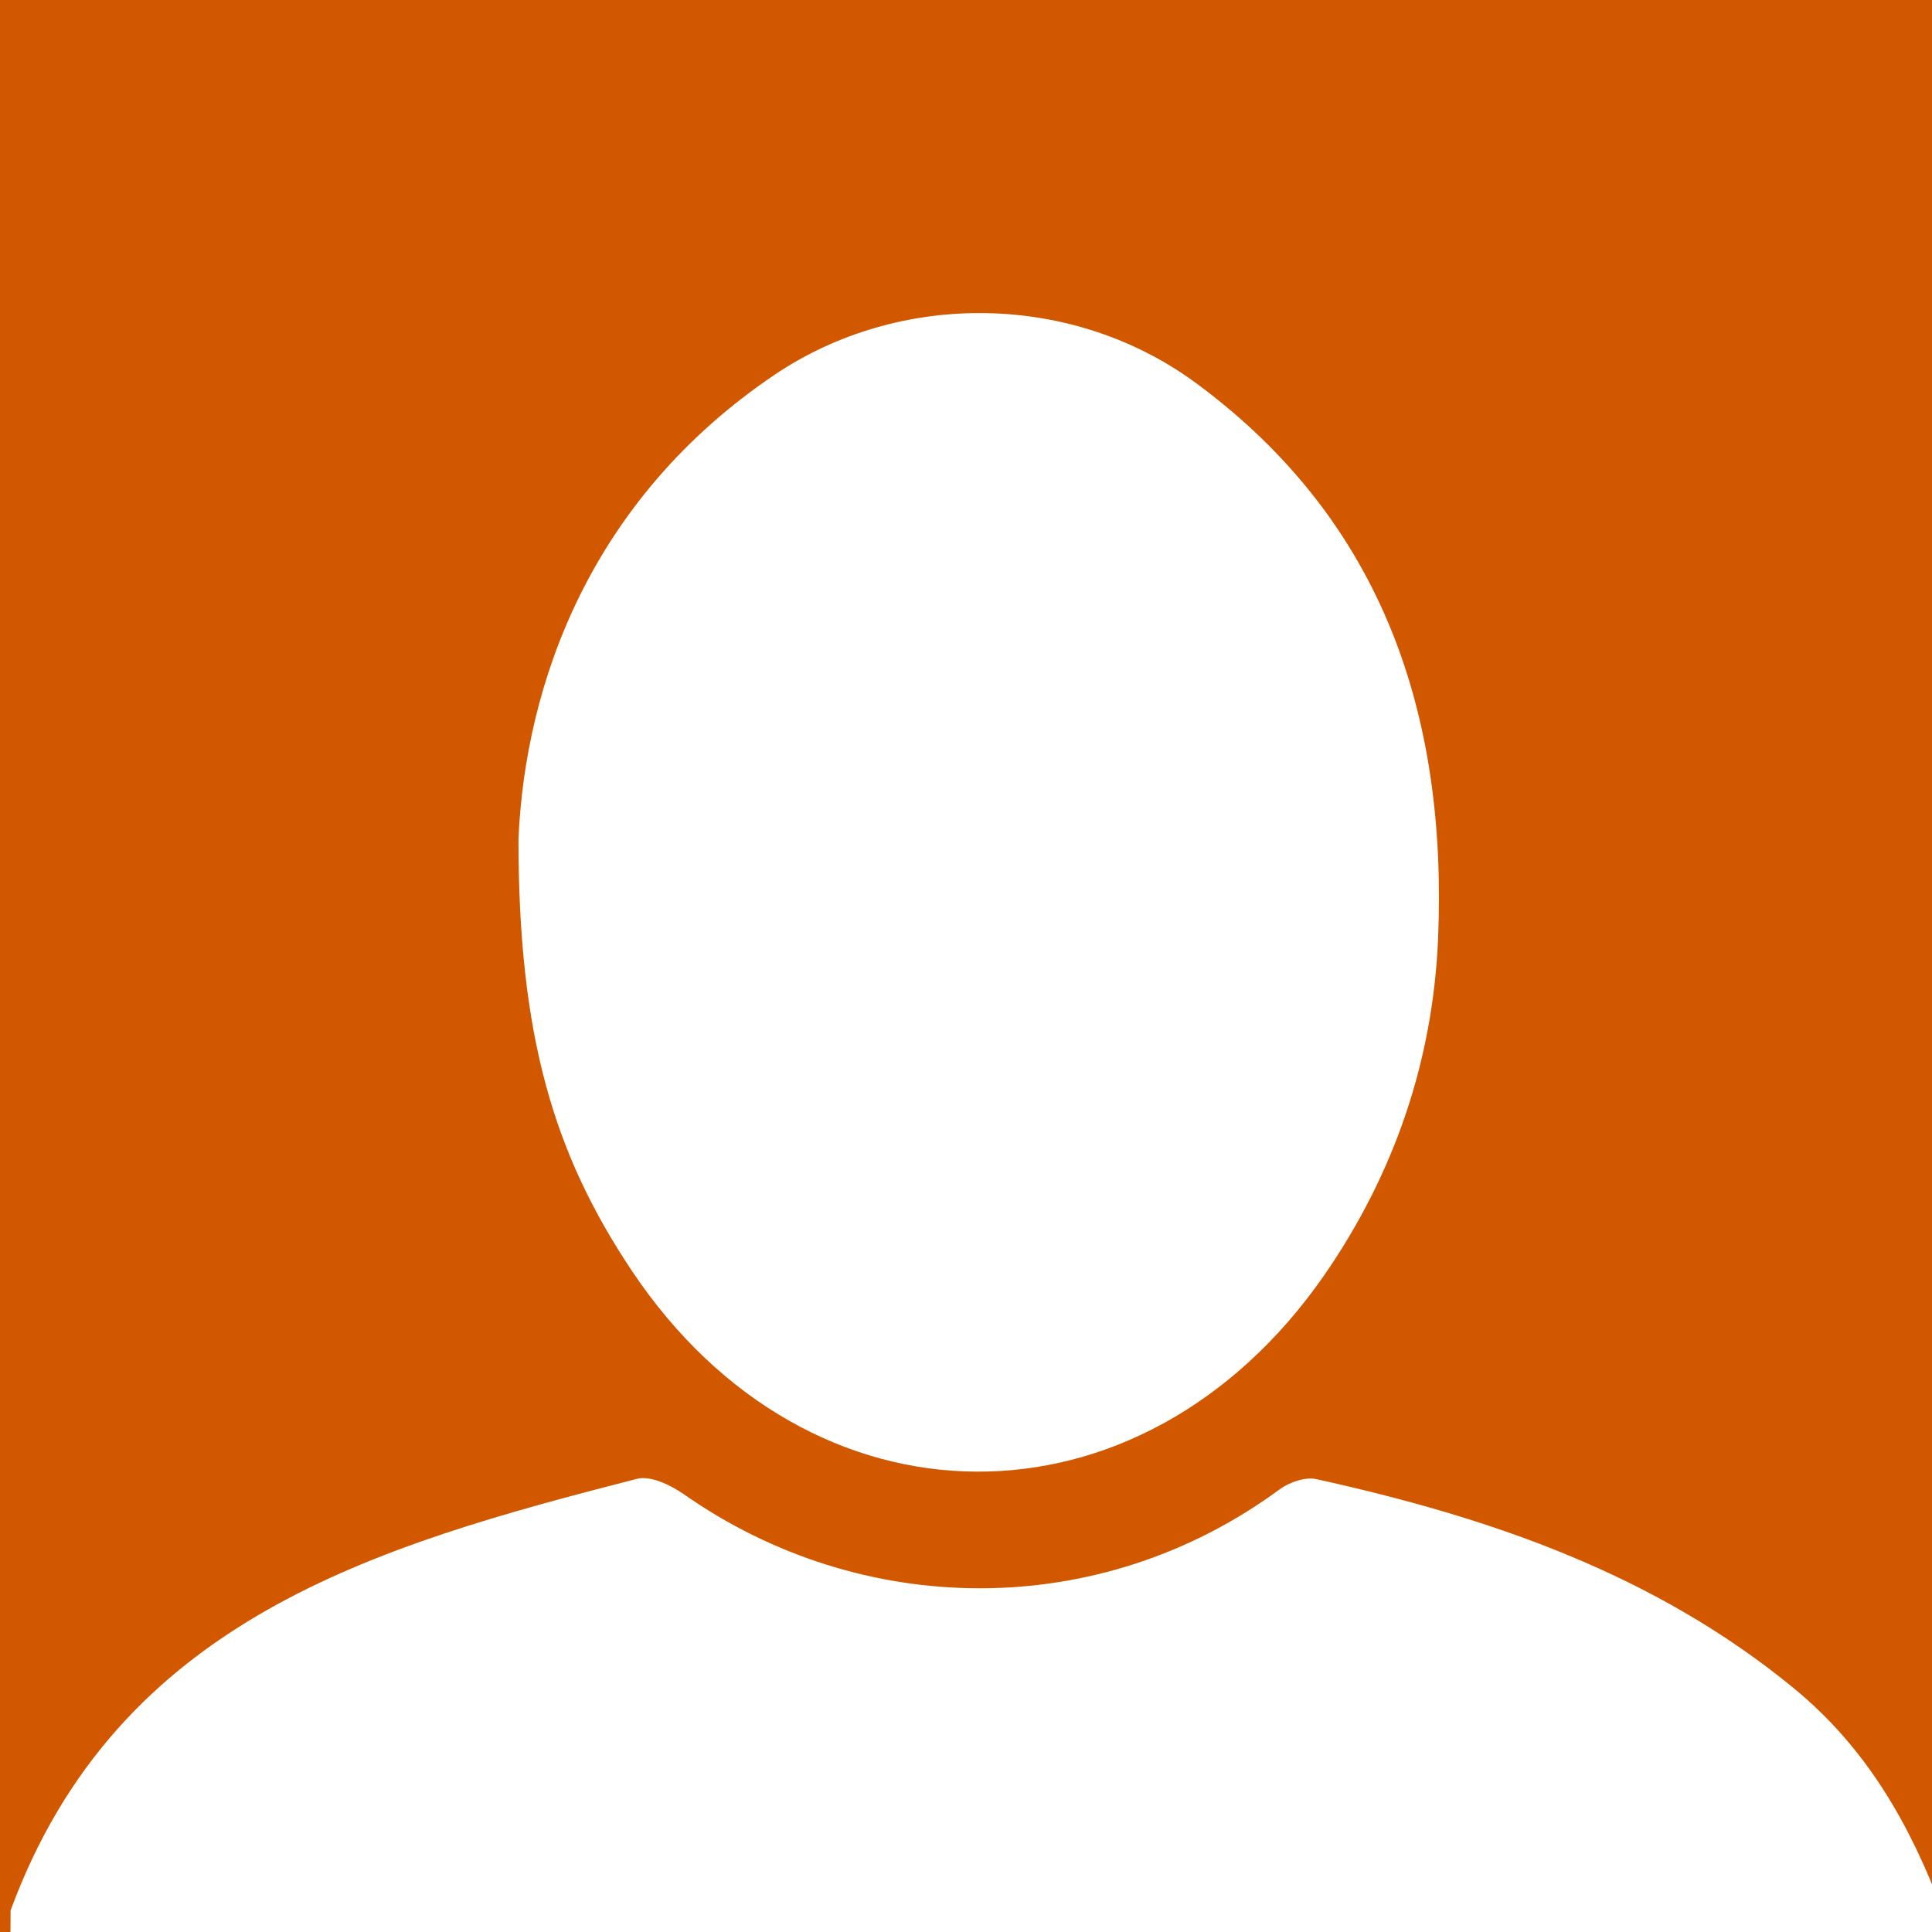
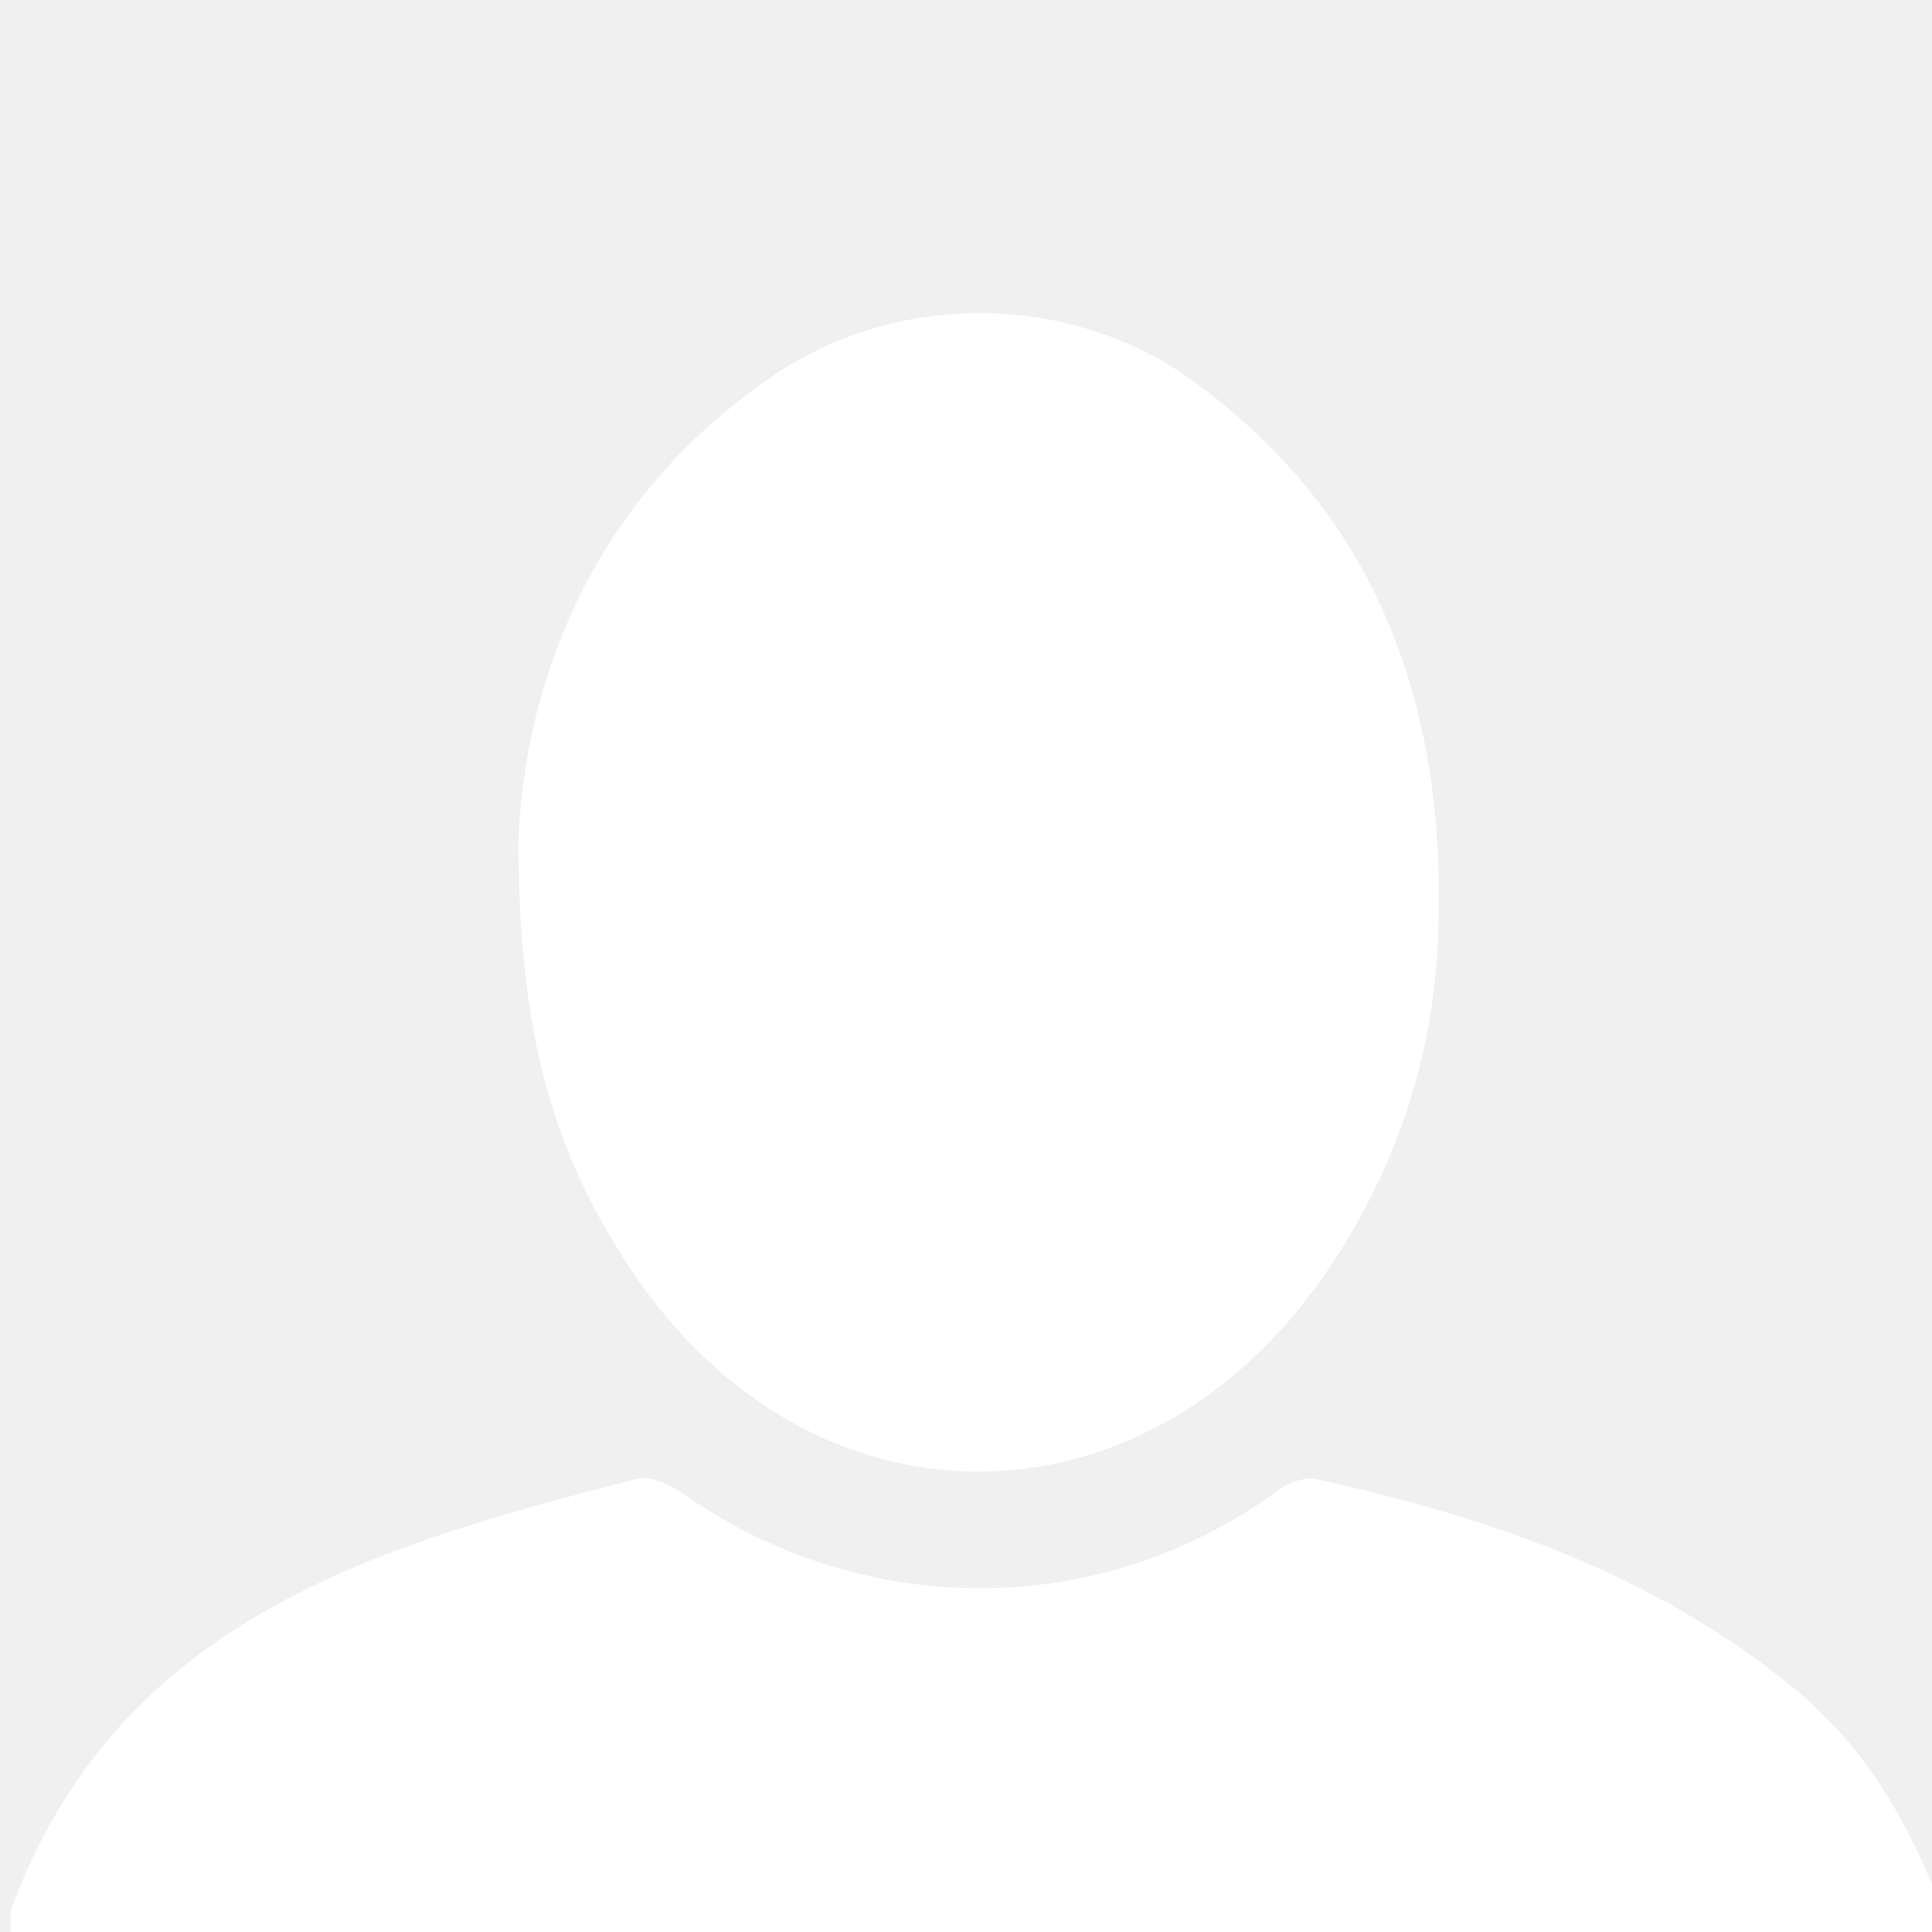
<svg xmlns="http://www.w3.org/2000/svg" version="1.1" id="Warstwa_1" x="0px" y="0px" viewBox="0 0 512 512" enable-background="new 0 0 512 512" xml:space="preserve">
-   <rect fill="#D25800" width="512" height="512" />
  <g>
    <path fill="#FFFFFF" d="M2.8,506.3c28.4-77.2,96.8-96.6,166-114.4c3.6-0.9,8.8,1.6,12.3,4c47.1,33.1,110.2,34,158-1.2   c2.6-1.9,6.9-3.4,9.8-2.7c45.8,10.1,89.5,25,126.6,55.5c19.3,15.9,30.7,36.1,39.2,58.7c0,2.8,0,5.6,0,8.3c-170.7,0-341.3,0-512,0   C2.8,511.8,2.8,509,2.8,506.3z" />
    <path fill="#FFFFFF" d="M137.4,222.3c1.8-41.1,19-90,67.9-123c33.6-22.6,79.4-21.7,111.9,2.4c49.5,36.6,66.4,88.1,63.9,147.2   c-1.4,32.3-11.6,62.2-30.2,89.1c-48.5,69.8-136.4,69.3-183.5-1.3C146.8,305.8,137.4,274.8,137.4,222.3z" />
  </g>
</svg>
